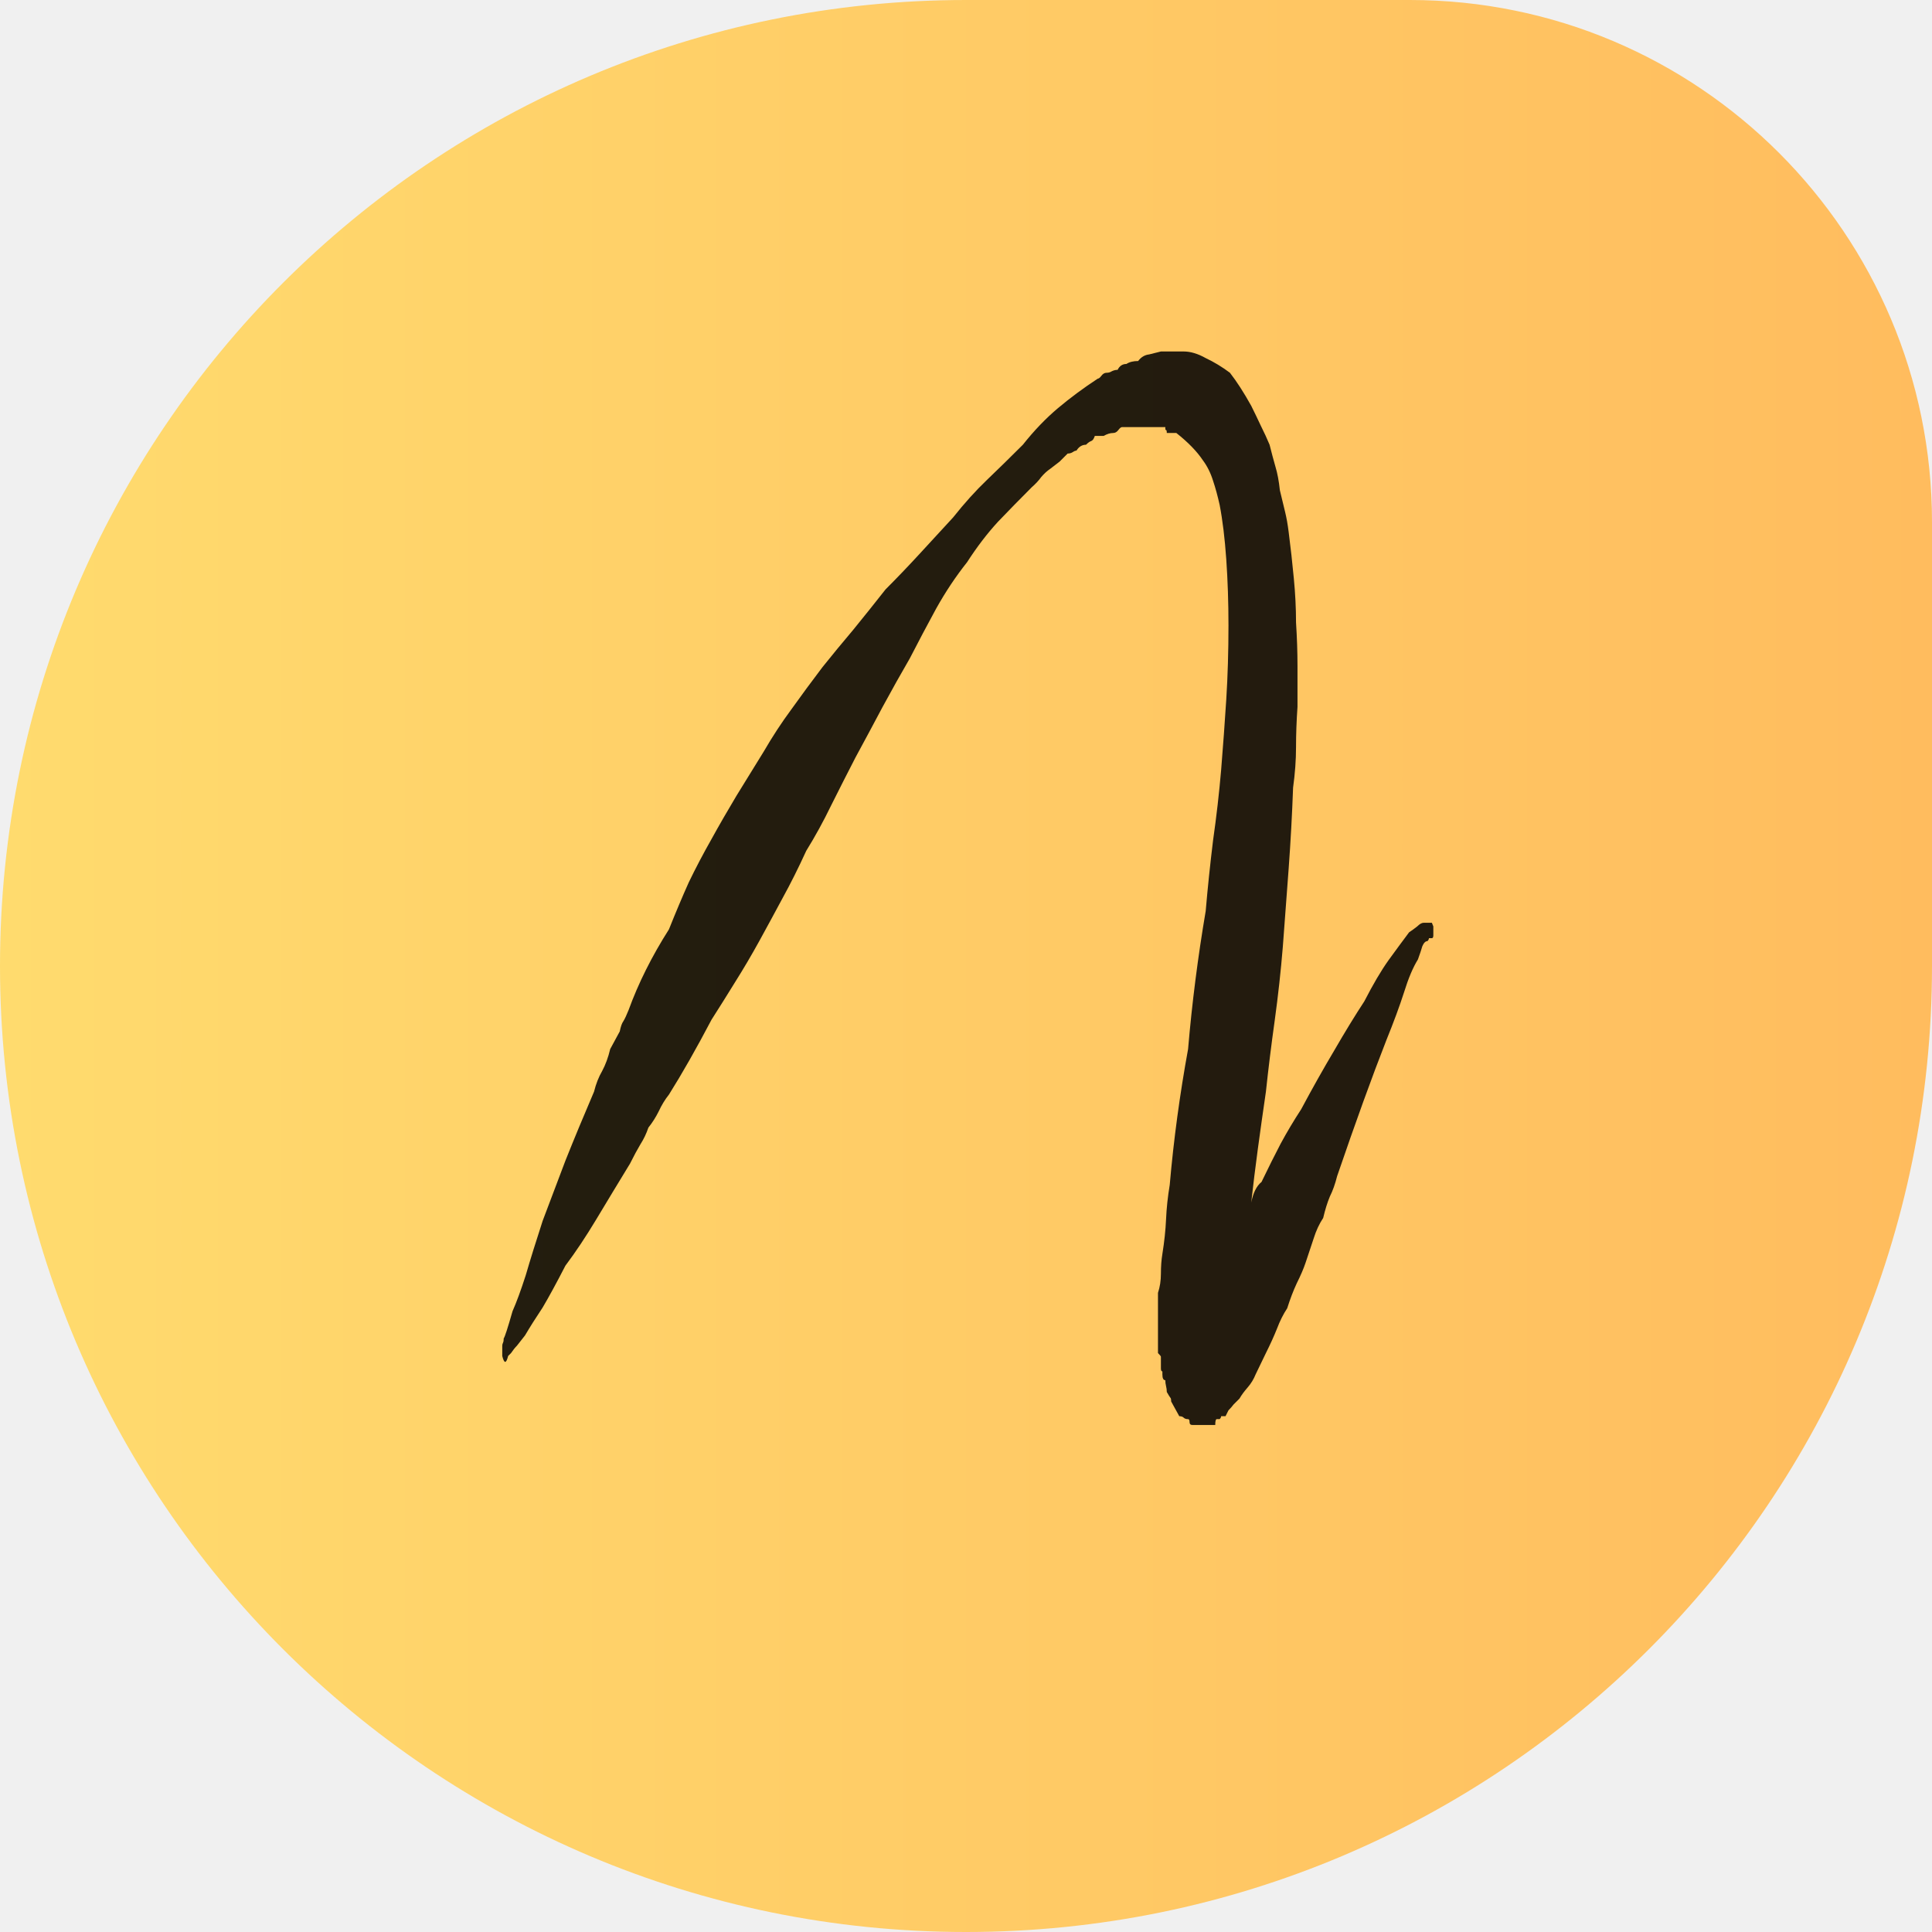
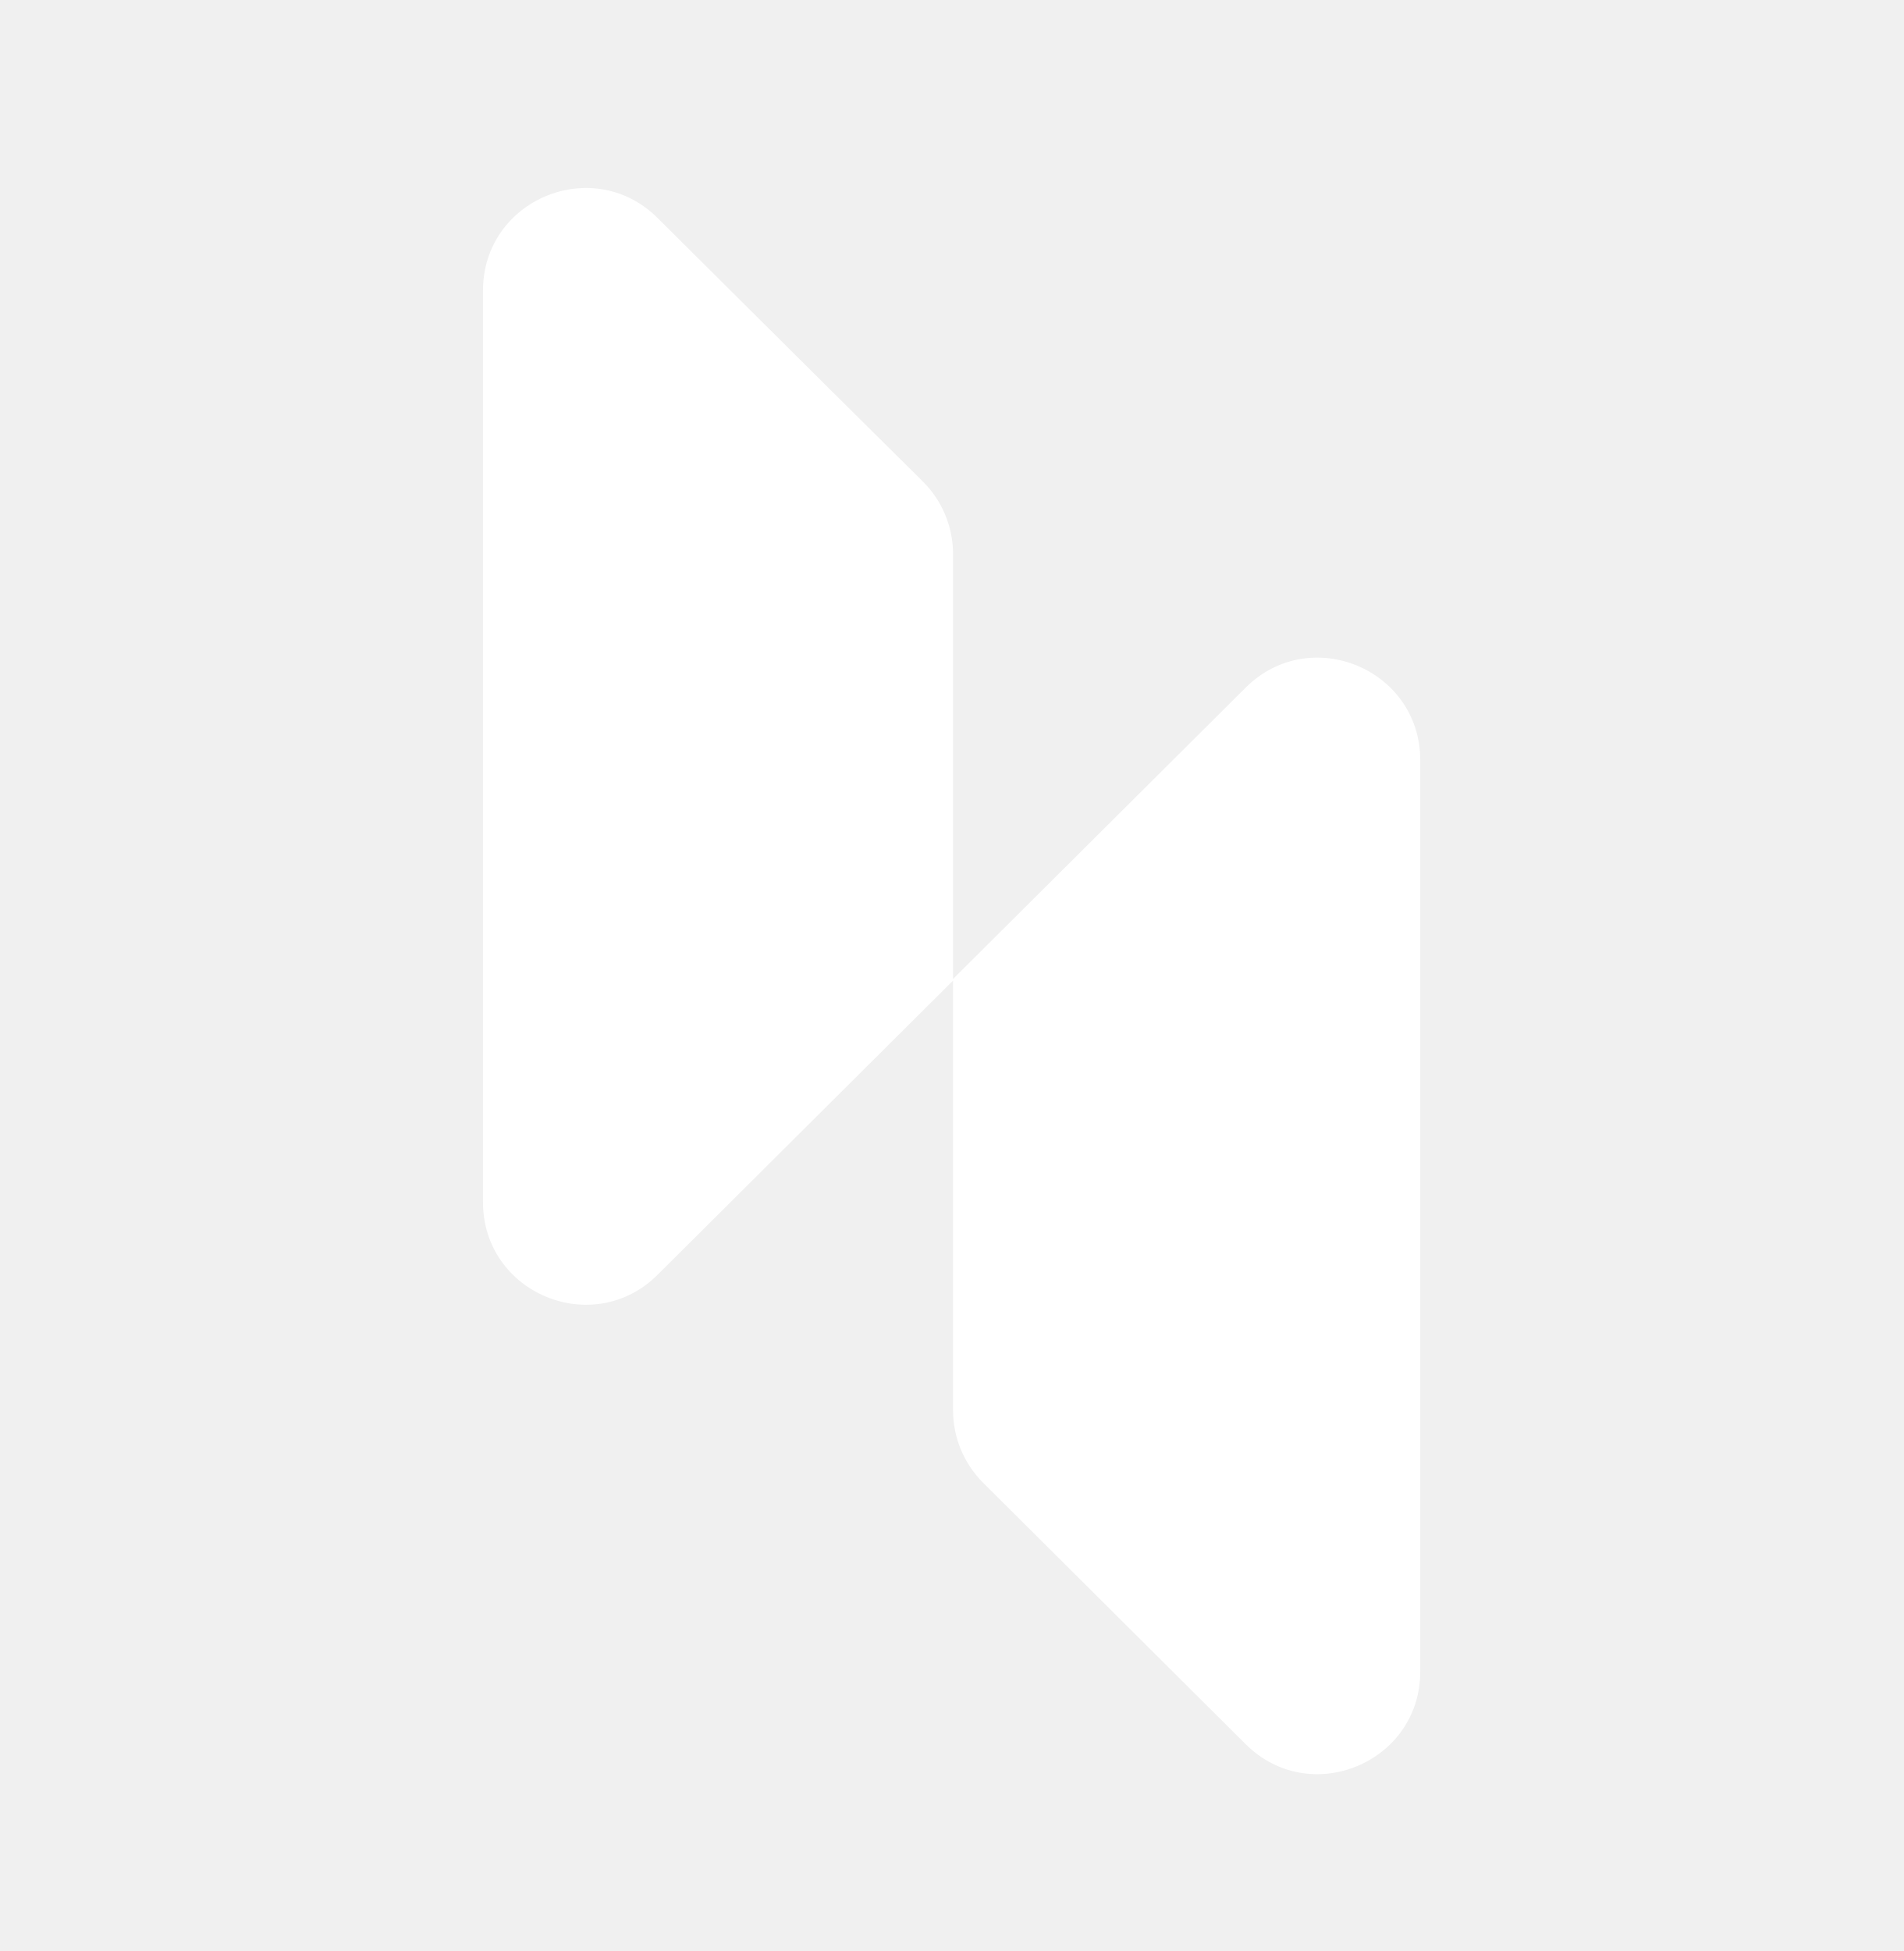
- <svg xmlns="http://www.w3.org/2000/svg" width="185" height="185" viewBox="0 0 185 185" fill="none">
-   <path d="M0 92.5C0 41.414 41.414 0 92.5 0H135C162.614 0 185 22.386 185 50V92.5C185 143.586 143.586 185 92.5 185V185C41.414 185 0 143.586 0 92.5V92.5Z" fill="url(#paint0_linear_13_13)" />
-   <path d="M137.109 88.359C137.109 88.359 137.156 88.477 137.25 88.711V88.992C137.25 89.18 137.25 89.367 137.25 89.555C137.25 89.742 137.203 89.836 137.109 89.836H136.828C136.828 89.93 136.781 90.023 136.688 90.117C136.5 90.117 136.336 90.281 136.195 90.609C136.102 90.938 135.961 91.359 135.773 91.875C135.305 92.625 134.859 93.68 134.438 95.039C134.016 96.352 133.453 97.875 132.75 99.609C131.391 103.078 129.82 107.414 128.039 112.617C127.852 113.367 127.617 114.023 127.336 114.586C127.102 115.148 126.891 115.828 126.703 116.625C126.328 117.188 126.023 117.844 125.789 118.594C125.555 119.297 125.297 120.07 125.016 120.914C124.828 121.477 124.547 122.133 124.172 122.883C123.844 123.586 123.539 124.383 123.258 125.273C122.883 125.836 122.555 126.492 122.273 127.242C121.992 127.945 121.641 128.719 121.219 129.562L120.234 131.602C120.047 132.07 119.789 132.492 119.461 132.867C119.133 133.242 118.875 133.594 118.688 133.922C118.5 134.109 118.312 134.297 118.125 134.484C117.984 134.672 117.82 134.859 117.633 135.047L117.352 135.609H116.93C116.93 135.703 116.883 135.797 116.789 135.891H116.508C116.414 135.891 116.367 136.078 116.367 136.453H116.086H115.945H115.664H115.453H115.172H114.75H114.609H114.188C114 136.453 113.906 136.359 113.906 136.172C113.906 135.984 113.859 135.891 113.766 135.891C113.578 135.891 113.438 135.844 113.344 135.75C113.25 135.656 113.109 135.609 112.922 135.609L112.148 134.203C112.148 134.016 112.125 133.898 112.078 133.852C112.031 133.805 111.914 133.617 111.727 133.289C111.727 133.102 111.703 132.914 111.656 132.727C111.609 132.539 111.586 132.352 111.586 132.164C111.398 132.164 111.305 131.977 111.305 131.602V131.32C111.211 131.32 111.164 131.227 111.164 131.039V130.758C111.164 130.289 111.164 130.008 111.164 129.914C111.164 129.867 111.07 129.75 110.883 129.562V129V128.719V125.555V123.797C111.07 123.234 111.164 122.625 111.164 121.969C111.164 121.266 111.211 120.633 111.305 120.07C111.492 118.898 111.609 117.797 111.656 116.766C111.703 115.688 111.82 114.586 112.008 113.461C112.383 109.148 112.969 104.812 113.766 100.453C113.953 98.25 114.188 96.047 114.469 93.844C114.75 91.641 115.078 89.438 115.453 87.234C115.641 85.031 115.875 82.781 116.156 80.484C116.484 78.188 116.742 75.938 116.93 73.734C117.117 71.438 117.281 69.188 117.422 66.984C117.562 64.734 117.633 62.367 117.633 59.883C117.633 57.68 117.562 55.57 117.422 53.555C117.281 51.539 117.07 49.805 116.789 48.352C116.602 47.508 116.391 46.734 116.156 46.031C115.922 45.281 115.594 44.625 115.172 44.062C114.609 43.219 113.766 42.352 112.641 41.461H111.727C111.727 41.273 111.703 41.18 111.656 41.18C111.609 41.18 111.586 41.133 111.586 41.039V40.898H111.164H110.32H109.406H108.562H107.438C107.344 40.898 107.227 40.992 107.086 41.18C106.945 41.367 106.781 41.461 106.594 41.461C106.312 41.461 106.008 41.555 105.68 41.742H104.836C104.742 42.023 104.625 42.188 104.484 42.234C104.344 42.281 104.18 42.398 103.992 42.586C103.617 42.586 103.312 42.773 103.078 43.148C102.984 43.148 102.867 43.195 102.727 43.289C102.586 43.383 102.422 43.43 102.234 43.43C101.953 43.711 101.695 43.969 101.461 44.203C101.227 44.391 100.922 44.625 100.547 44.906C100.266 45.094 99.984 45.352 99.703 45.68C99.469 46.008 99.164 46.336 98.789 46.664C97.711 47.742 96.633 48.844 95.555 49.969C94.523 51.094 93.539 52.383 92.602 53.836C91.523 55.195 90.539 56.672 89.648 58.266C88.805 59.812 87.961 61.406 87.117 63.047C86.273 64.5 85.406 66.047 84.516 67.688C83.672 69.281 82.805 70.898 81.914 72.539C81.164 73.992 80.391 75.516 79.594 77.109C78.844 78.656 78.047 80.109 77.203 81.469C76.453 83.109 75.703 84.609 74.953 85.969C74.25 87.281 73.5 88.664 72.703 90.117C71.953 91.477 71.18 92.789 70.383 94.055C69.633 95.273 68.883 96.469 68.133 97.641C66.68 100.406 65.32 102.797 64.055 104.812C63.68 105.281 63.352 105.82 63.07 106.43C62.789 106.992 62.461 107.508 62.086 107.977C61.898 108.539 61.641 109.078 61.312 109.594C61.031 110.062 60.703 110.672 60.328 111.422C59.156 113.344 58.078 115.125 57.094 116.766C56.109 118.406 55.125 119.883 54.141 121.195C53.297 122.836 52.57 124.172 51.961 125.203C51.305 126.188 50.742 127.078 50.273 127.875C49.898 128.344 49.641 128.672 49.5 128.859C49.312 129.047 49.125 129.281 48.938 129.562L48.656 129.844C48.469 130.594 48.281 130.594 48.094 129.844V129V128.859C48.094 128.766 48.117 128.672 48.164 128.578C48.211 128.484 48.234 128.344 48.234 128.156C48.328 128.062 48.609 127.195 49.078 125.555C49.453 124.711 49.875 123.562 50.344 122.109C50.766 120.656 51.305 118.922 51.961 116.906C52.617 115.172 53.344 113.25 54.141 111.141C54.984 109.031 55.898 106.828 56.883 104.531C57.07 103.781 57.328 103.125 57.656 102.562C57.984 101.953 58.242 101.25 58.43 100.453L59.344 98.766C59.438 98.297 59.555 97.969 59.695 97.781C59.836 97.547 60 97.195 60.188 96.727C61.125 94.148 62.414 91.57 64.055 88.992C64.711 87.352 65.344 85.852 65.953 84.492C66.609 83.133 67.336 81.75 68.133 80.344C68.883 78.984 69.68 77.602 70.523 76.195C71.414 74.742 72.281 73.336 73.125 71.977C73.969 70.523 74.859 69.164 75.797 67.898C76.734 66.586 77.719 65.25 78.75 63.891C79.688 62.719 80.672 61.523 81.703 60.305C82.734 59.039 83.766 57.75 84.797 56.438C85.875 55.359 86.953 54.234 88.031 53.062C89.156 51.844 90.234 50.672 91.266 49.547C92.344 48.188 93.422 46.992 94.5 45.961C95.625 44.883 96.773 43.758 97.945 42.586C99.023 41.227 100.148 40.055 101.32 39.07C102.492 38.086 103.758 37.148 105.117 36.258C105.211 36.258 105.328 36.164 105.469 35.977C105.609 35.789 105.773 35.695 105.961 35.695C106.148 35.695 106.312 35.648 106.453 35.555C106.641 35.461 106.828 35.414 107.016 35.414C107.203 35.039 107.484 34.852 107.859 34.852C108.141 34.664 108.516 34.57 108.984 34.57C109.266 34.195 109.617 33.984 110.039 33.938L111.164 33.656H111.305H111.586H112.008H113.344C114 33.656 114.703 33.867 115.453 34.289C116.25 34.664 117.023 35.133 117.773 35.695C118.43 36.539 119.109 37.594 119.812 38.859C120.094 39.422 120.398 40.055 120.727 40.758C121.055 41.414 121.336 42.023 121.57 42.586C121.758 43.336 121.945 44.039 122.133 44.695C122.32 45.305 122.461 46.055 122.555 46.945C122.742 47.695 122.906 48.375 123.047 48.984C123.188 49.547 123.305 50.203 123.398 50.953C123.586 52.406 123.75 53.883 123.891 55.383C124.031 56.836 124.102 58.242 124.102 59.602C124.195 61.055 124.242 62.438 124.242 63.75C124.242 65.016 124.242 66.328 124.242 67.688C124.148 69.047 124.102 70.336 124.102 71.555C124.102 72.773 124.008 74.062 123.82 75.422C123.727 78 123.586 80.578 123.398 83.156C123.211 85.688 123.023 88.195 122.836 90.68C122.648 92.977 122.391 95.32 122.062 97.711C121.734 100.055 121.453 102.328 121.219 104.531C120.938 106.453 120.68 108.281 120.445 110.016C120.211 111.75 120 113.461 119.812 115.148C120 114.211 120.328 113.555 120.797 113.18C121.453 111.82 122.062 110.602 122.625 109.523C123.234 108.398 123.891 107.297 124.594 106.219C125.672 104.203 126.727 102.328 127.758 100.594C128.789 98.812 129.75 97.242 130.641 95.883C131.484 94.242 132.258 92.93 132.961 91.945C133.711 90.914 134.367 90.023 134.93 89.273C135.211 89.086 135.469 88.898 135.703 88.711C135.938 88.477 136.148 88.359 136.336 88.359H136.688H136.828H137.109ZM115.031 122.672H114.75H115.031ZM114.75 122.672H114.609H114.75Z" fill="black" fill-opacity="0.86" />
-   <defs>
-     <linearGradient id="paint0_linear_13_13" x1="0" y1="92" x2="185" y2="92" gradientUnits="userSpaceOnUse">
-       <stop stop-color="#FFDB6E" />
-       <stop offset="1" stop-color="#FFBC5E" />
-     </linearGradient>
-   </defs>
+ <svg xmlns="http://www.w3.org/2000/svg" width="40" height="41" viewBox="0 0 40 41" fill="none">
+   <path fill-rule="evenodd" clip-rule="evenodd" d="M20.03 20.607L20.03 15.688L20.03 11.644C20.03 11.07 19.801 10.52 19.393 10.116L17.571 8.31L13.82 4.581C12.463 3.231 10.151 4.192 10.151 6.107L10.151 25.263C10.151 27.178 12.464 28.14 13.822 26.788L20.03 20.607ZM20.03 20.607L20.03 25.552L20.03 29.636C20.03 30.209 20.258 30.758 20.664 31.162L26.179 36.653C27.536 38.004 29.849 37.042 29.849 35.127V15.976C29.849 14.061 27.536 13.1 26.179 14.451L20.03 20.573L20.03 20.607Z" fill="white" />
</svg>
